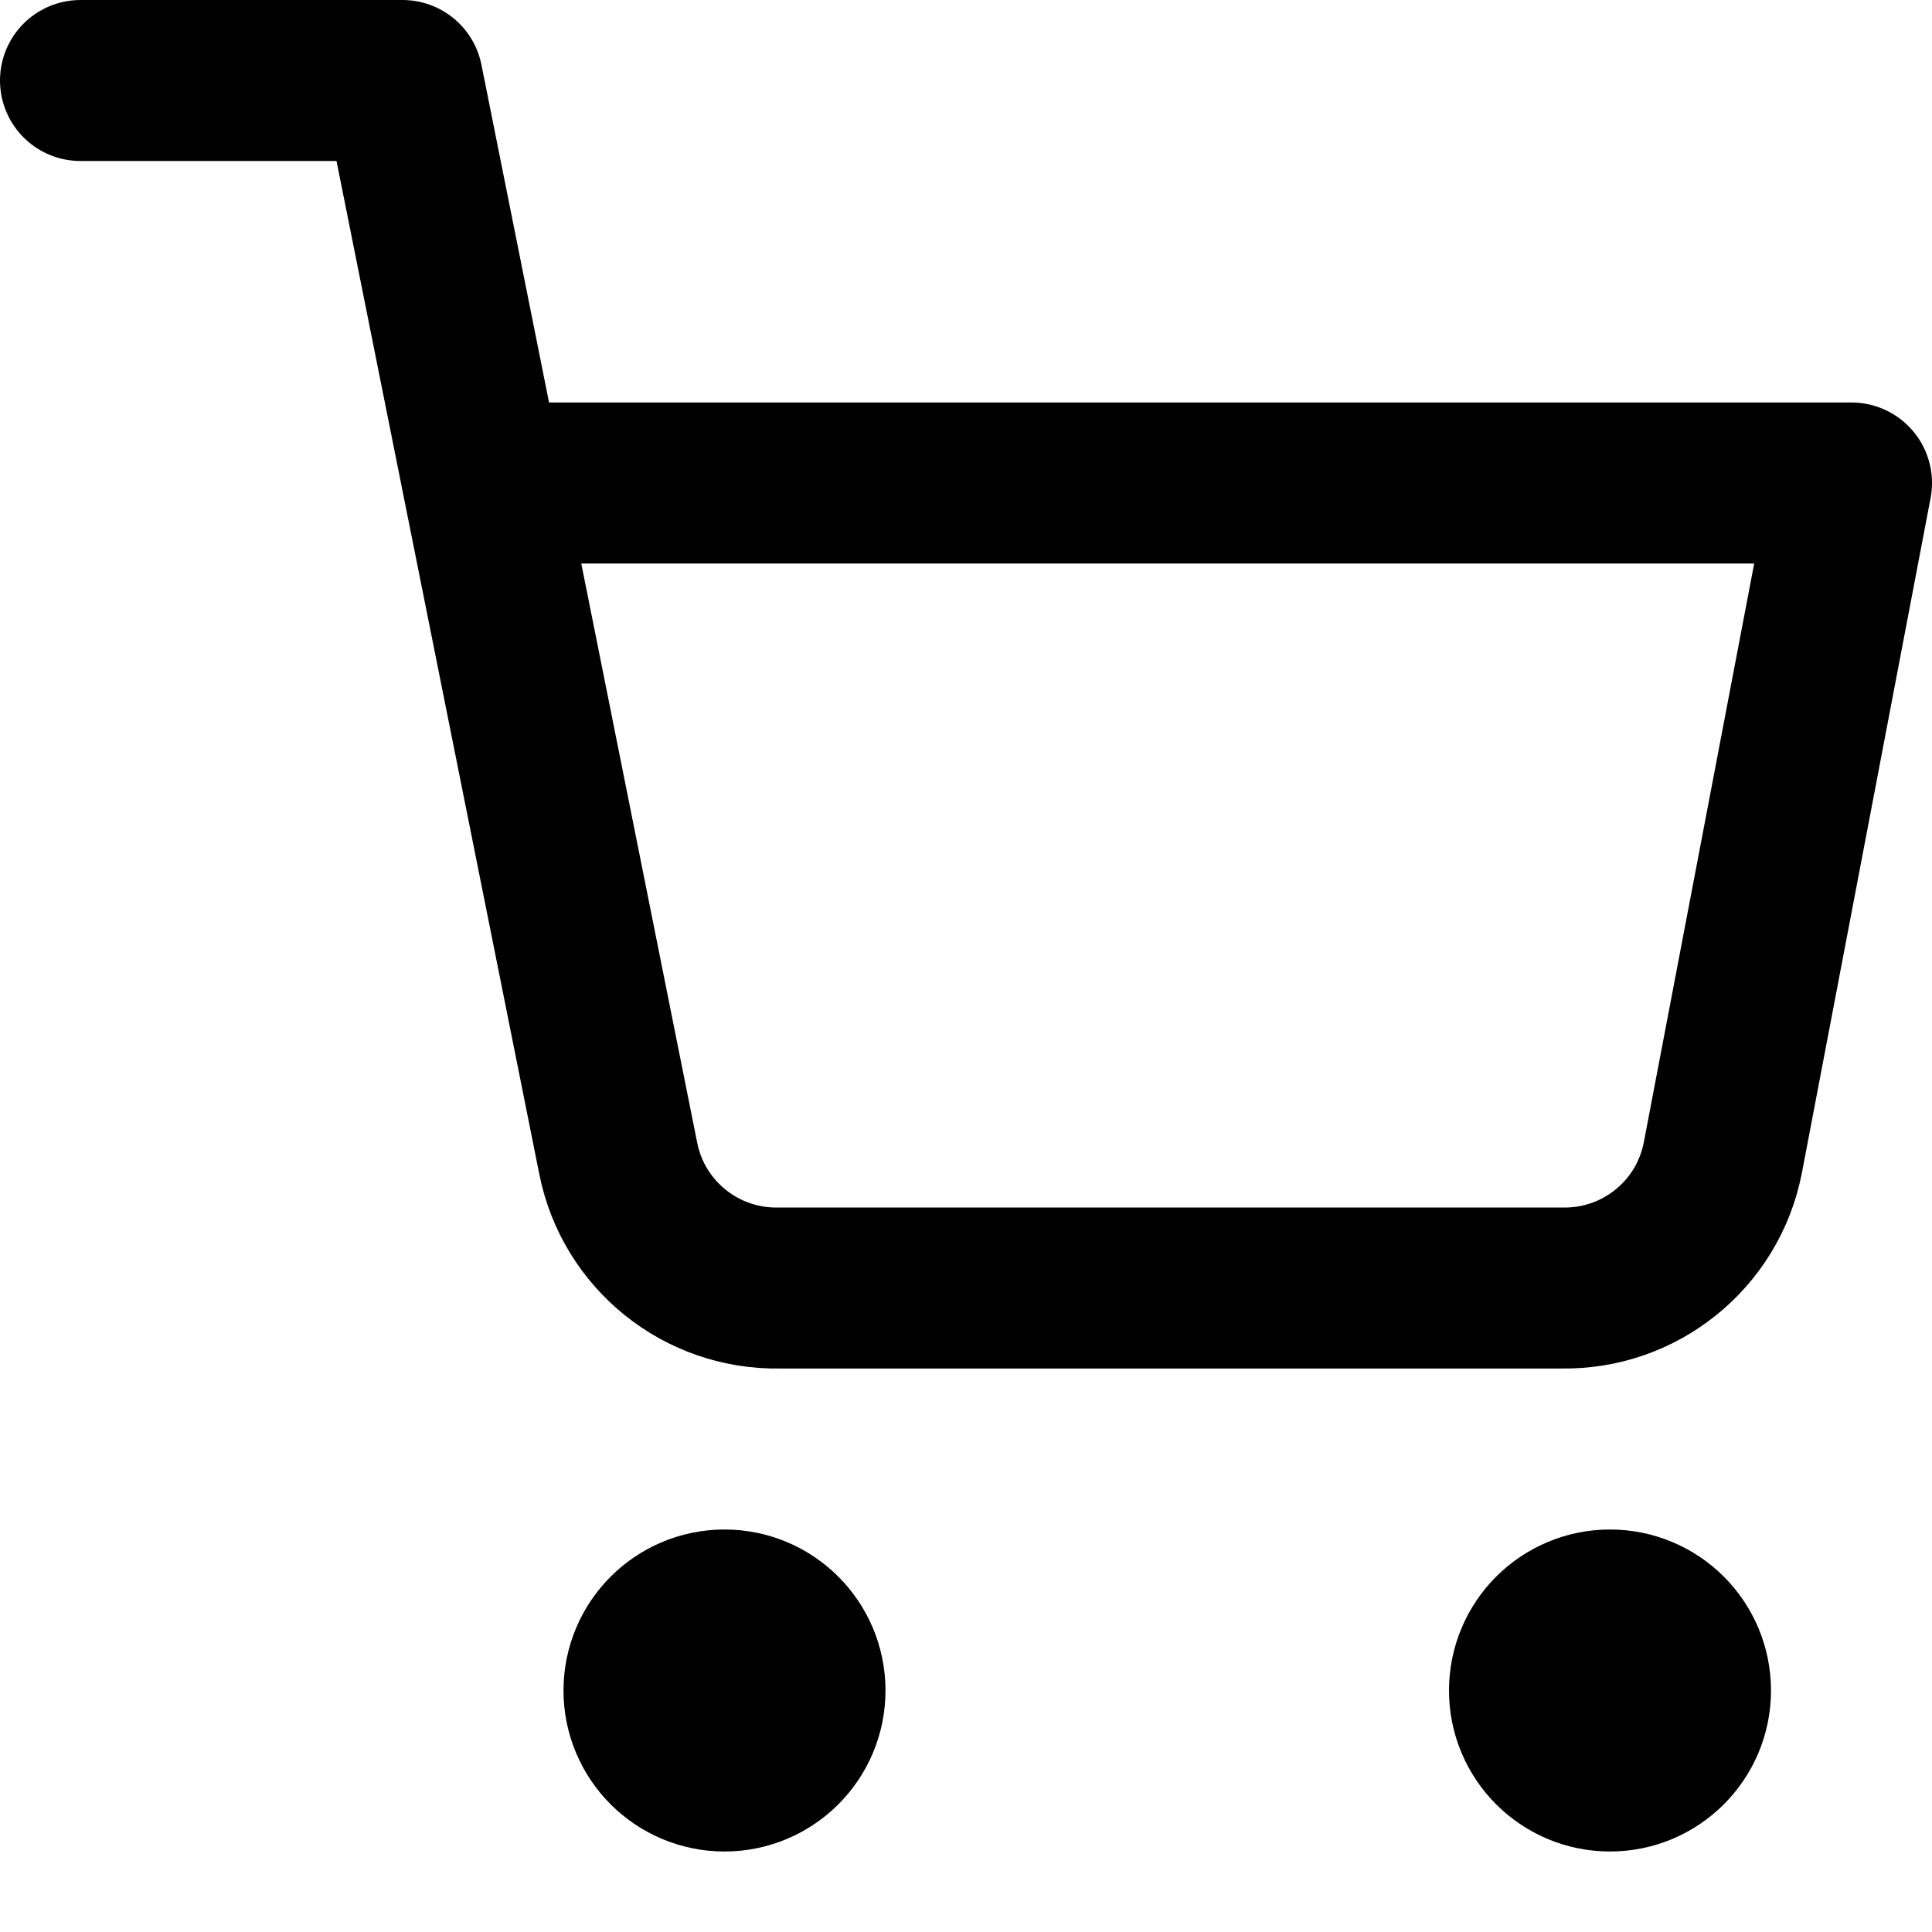
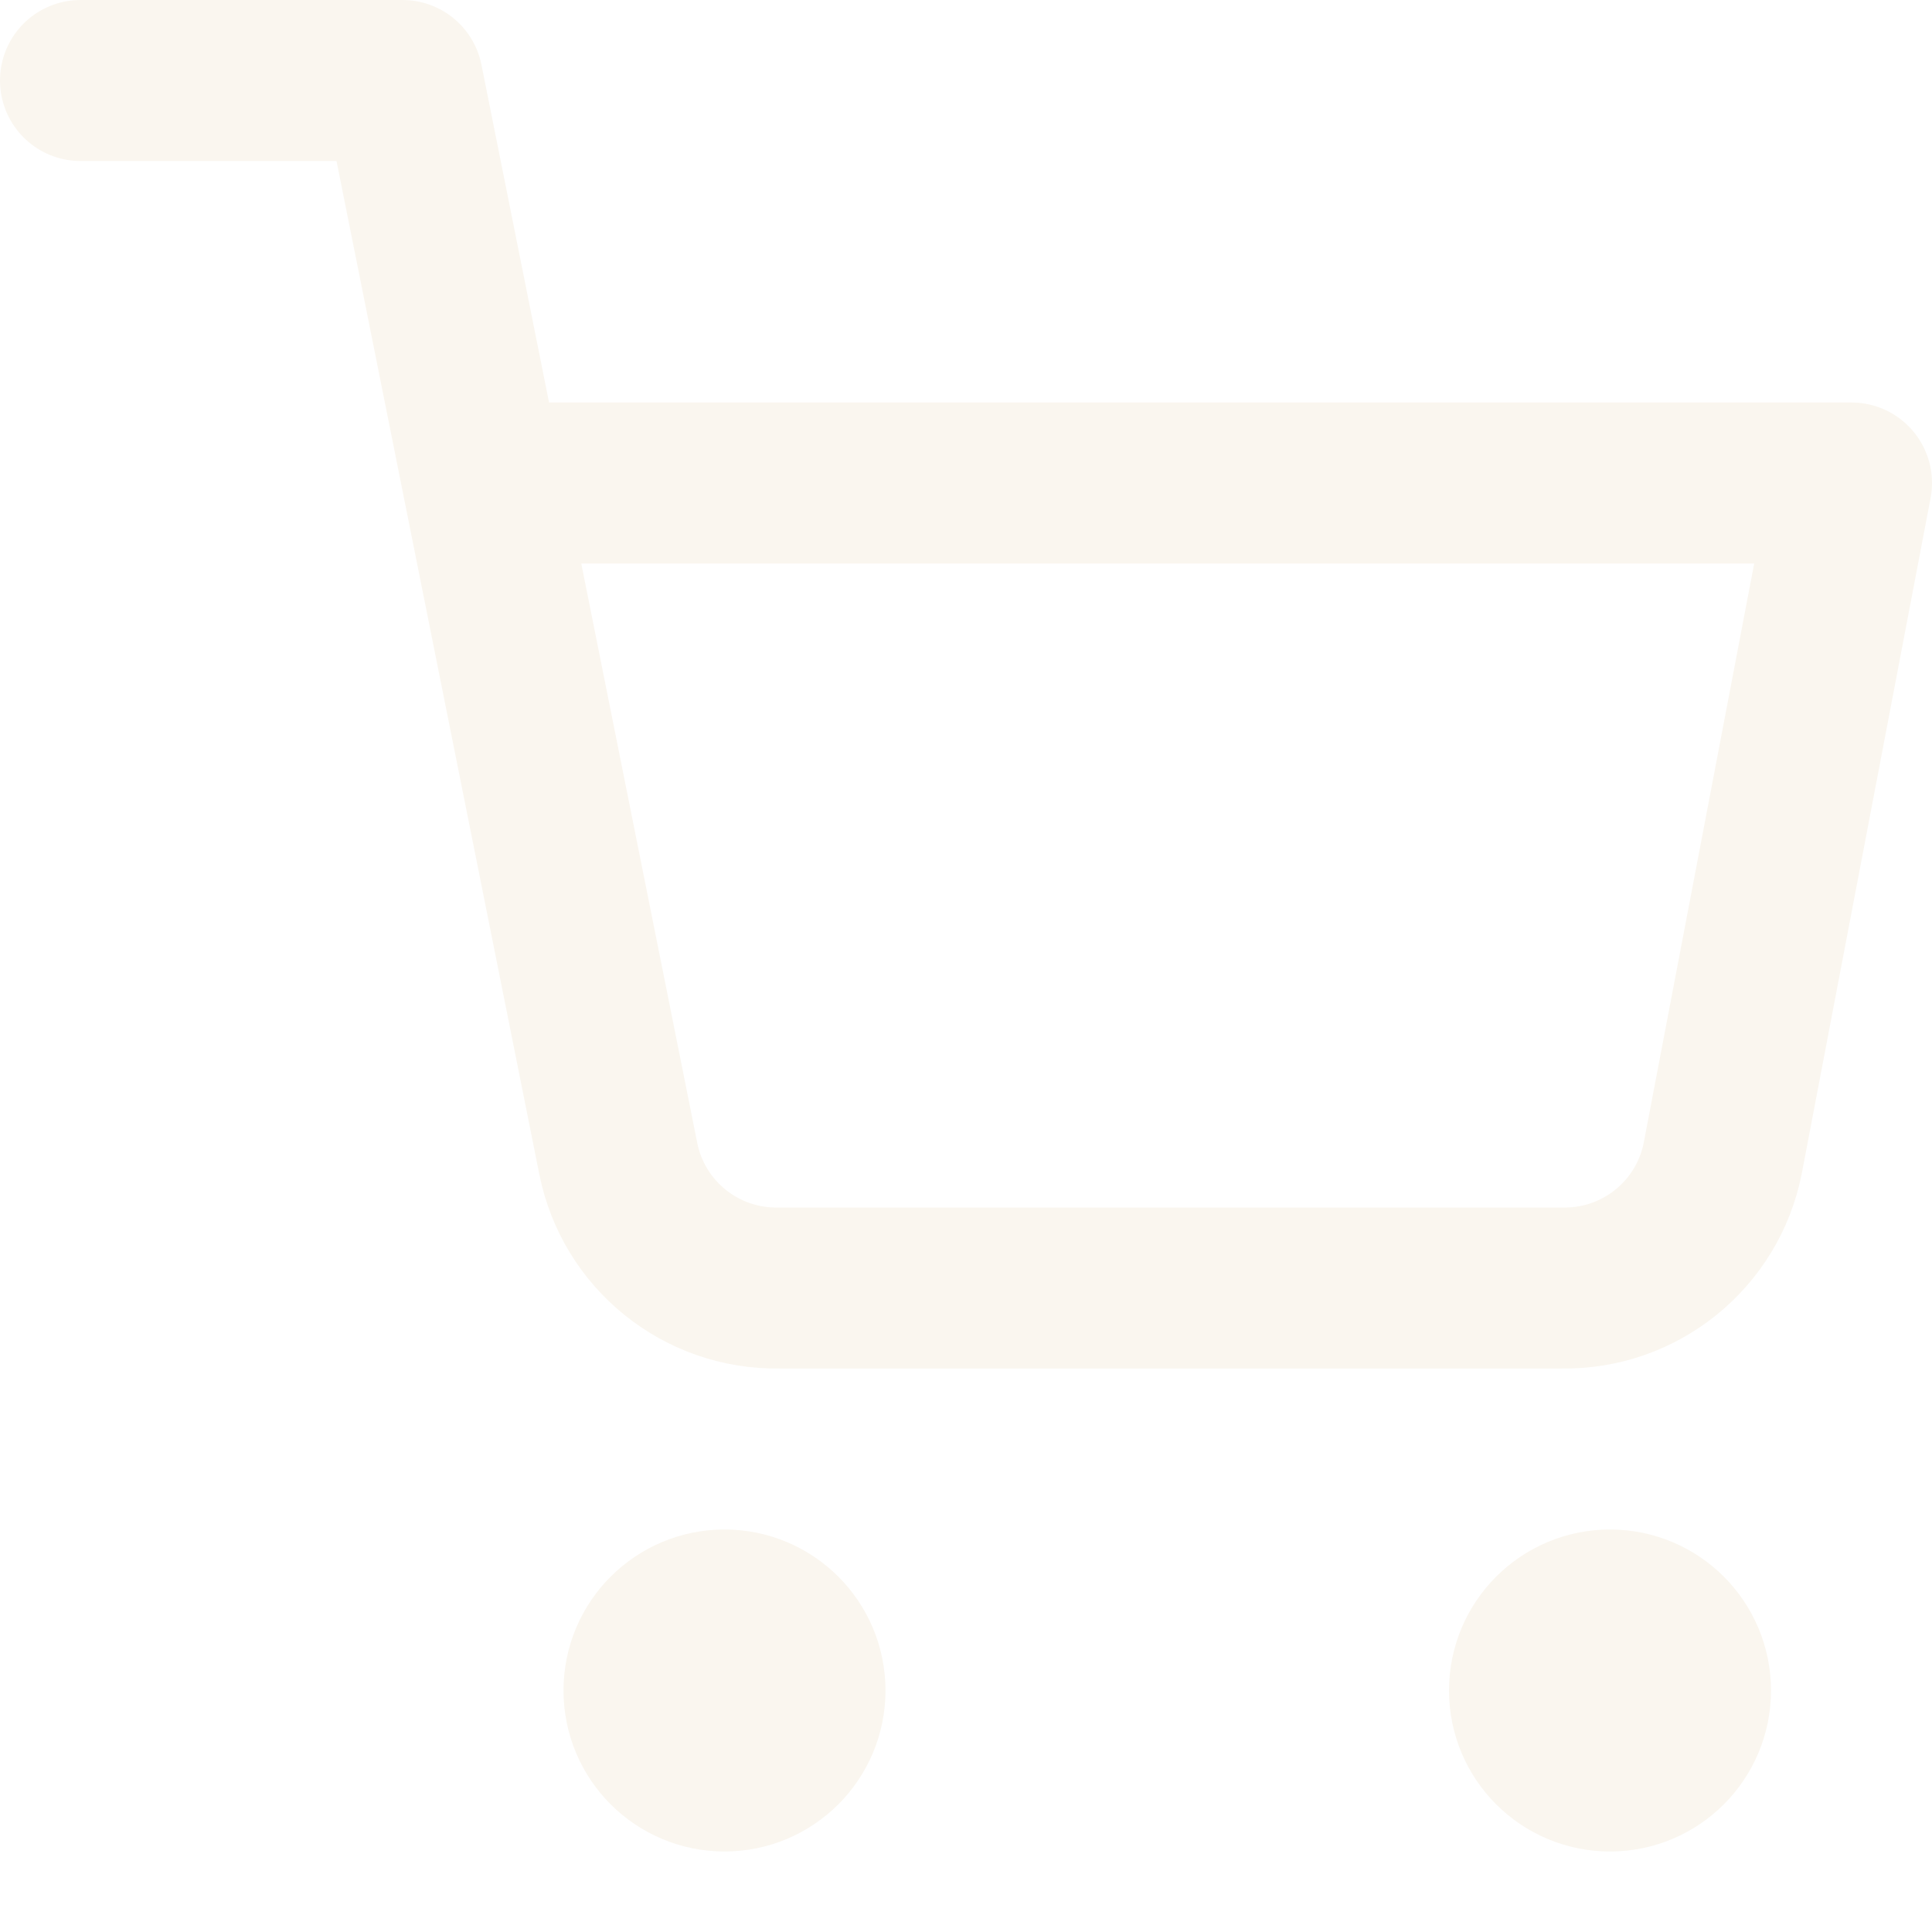
- <svg xmlns="http://www.w3.org/2000/svg" width="24" height="24" viewBox="0 0 24 24" fill="none" stroke="currentColor" stroke-width="2" stroke-linecap="round" stroke-linejoin="round" class="feather feather-shopping-cart">
+ <svg xmlns="http://www.w3.org/2000/svg" width="24" height="24" viewBox="0 0 24 24" fill="none" stroke="#faf6ef" stroke-width="2" stroke-linecap="round" stroke-linejoin="round" class="feather feather-shopping-cart">
  <circle cx="9" cy="21" r="1" />
  <circle cx="20" cy="21" r="1" />
  <path d="M1 1h4l2.68 13.39a2 2 0 0 0 2 1.61h9.72a2 2 0 0 0 2-1.61L23 6H6" />
</svg>
